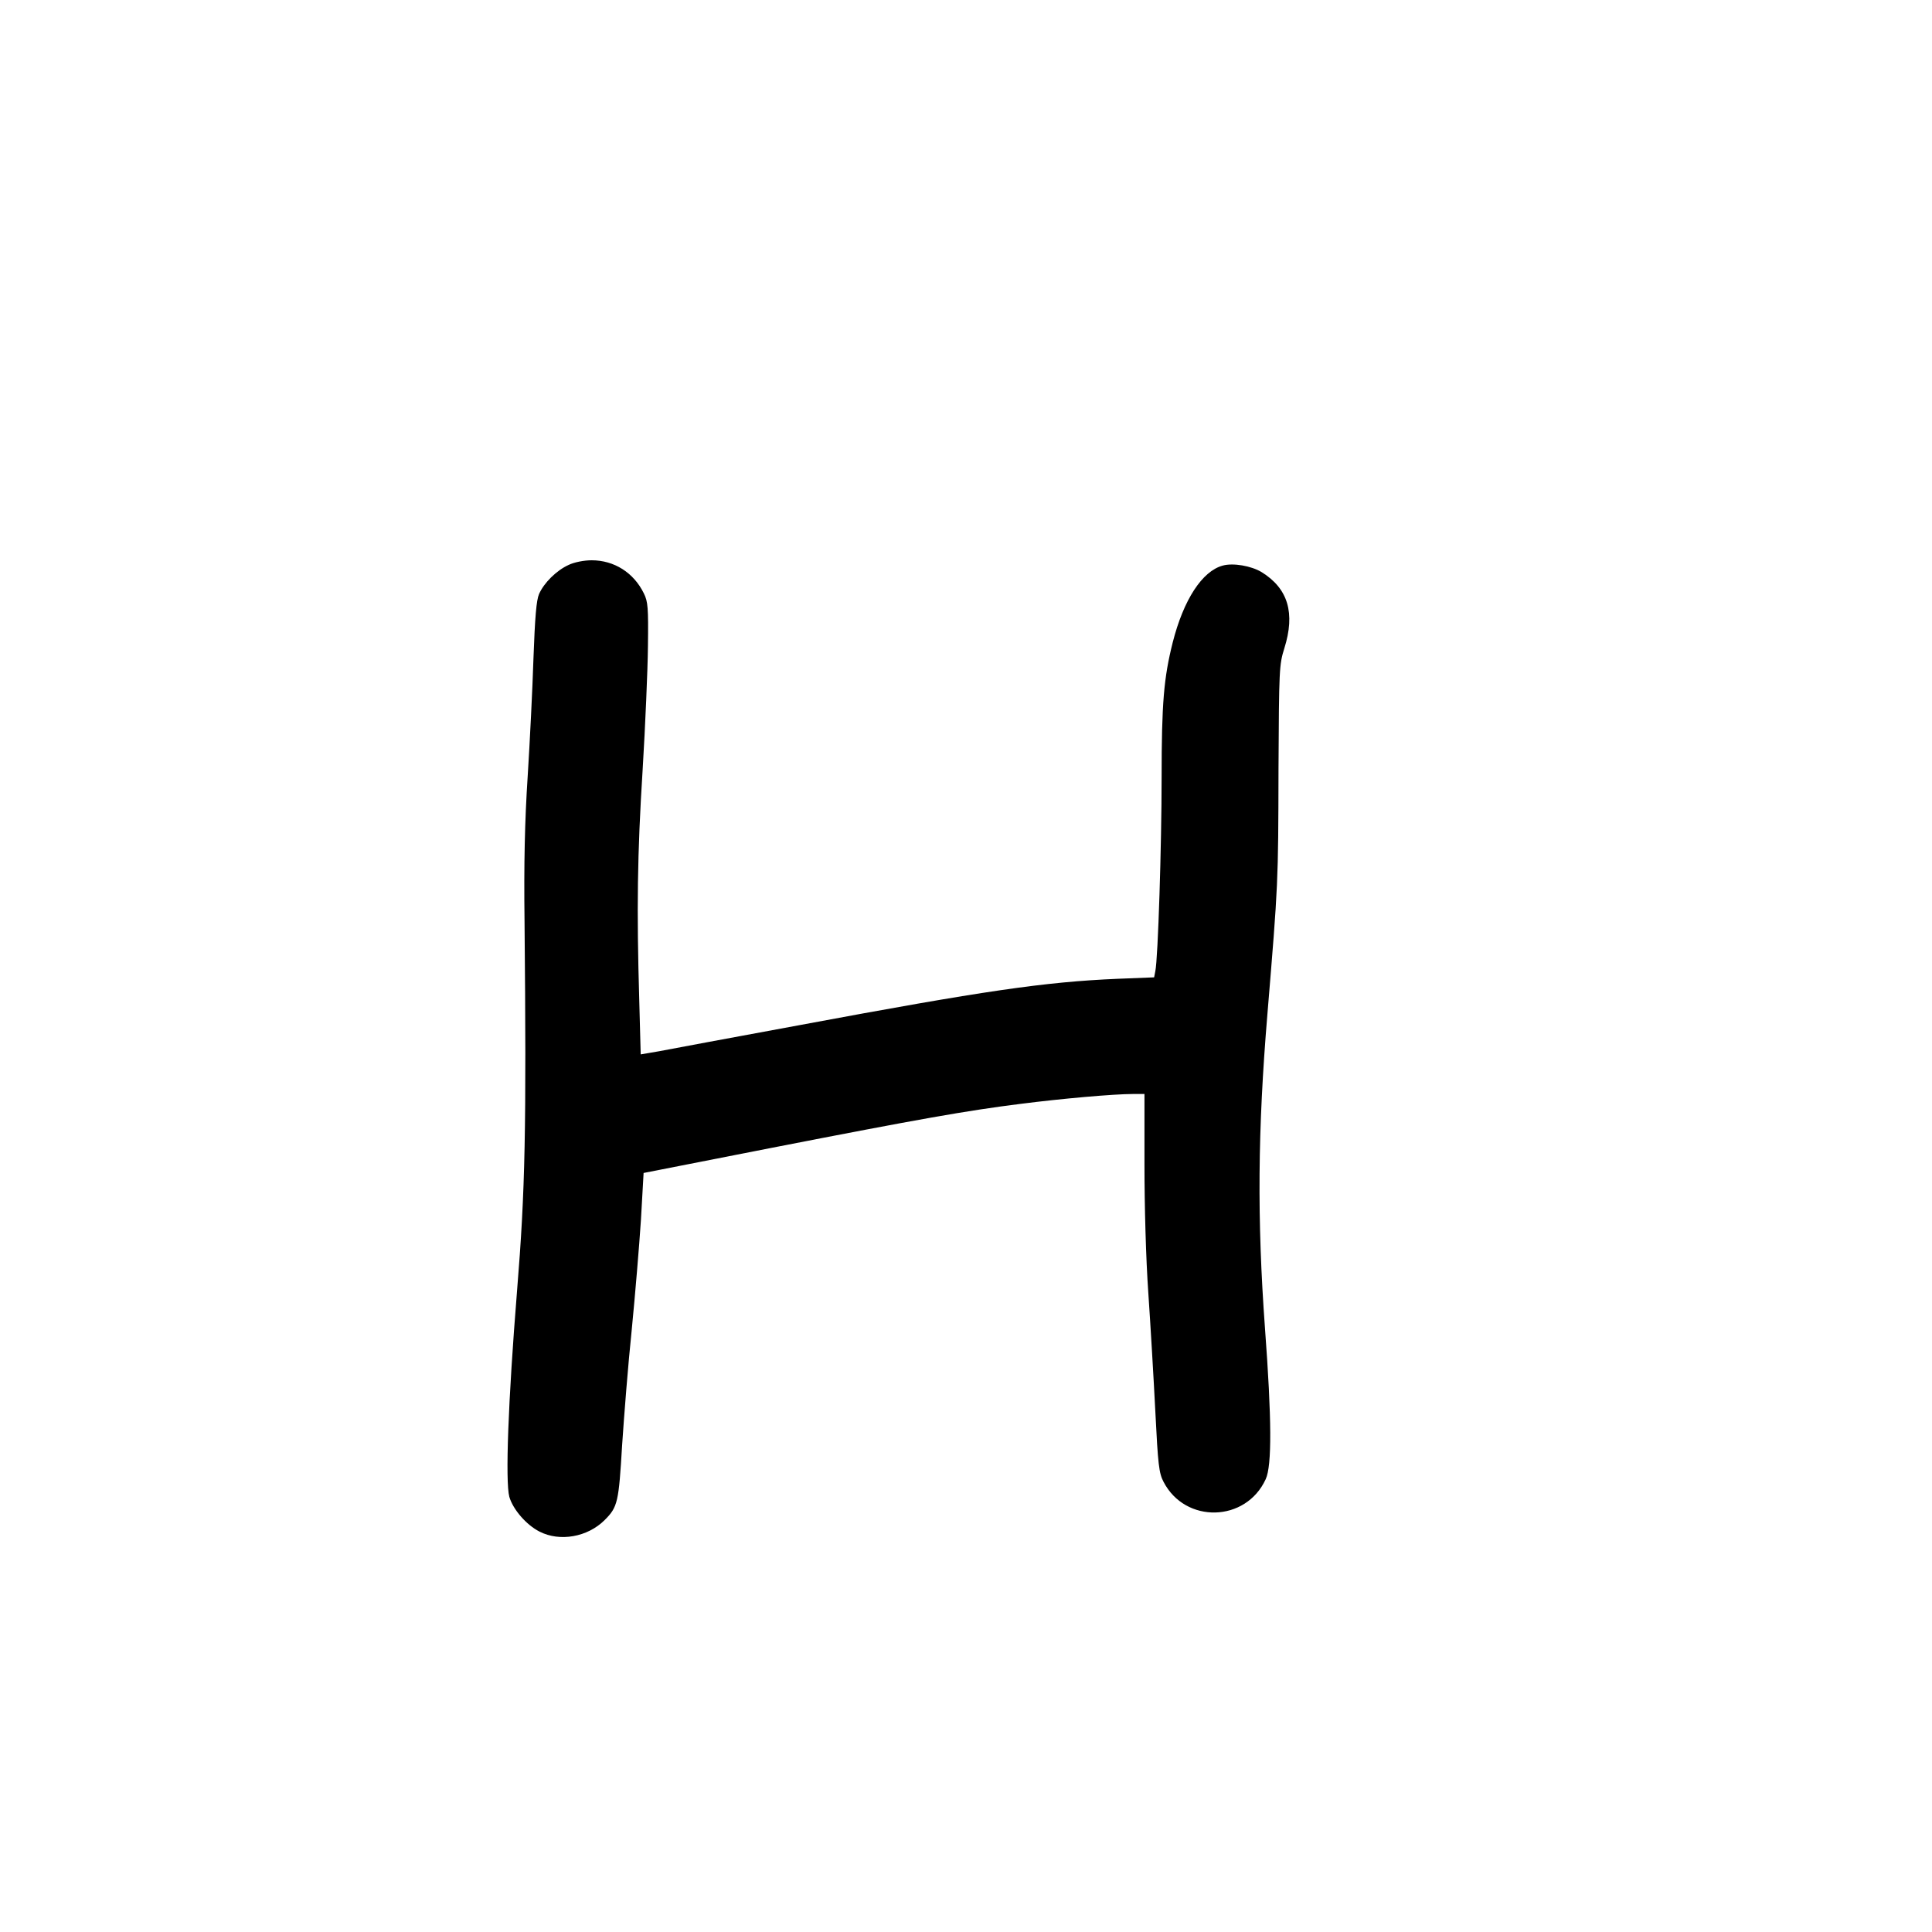
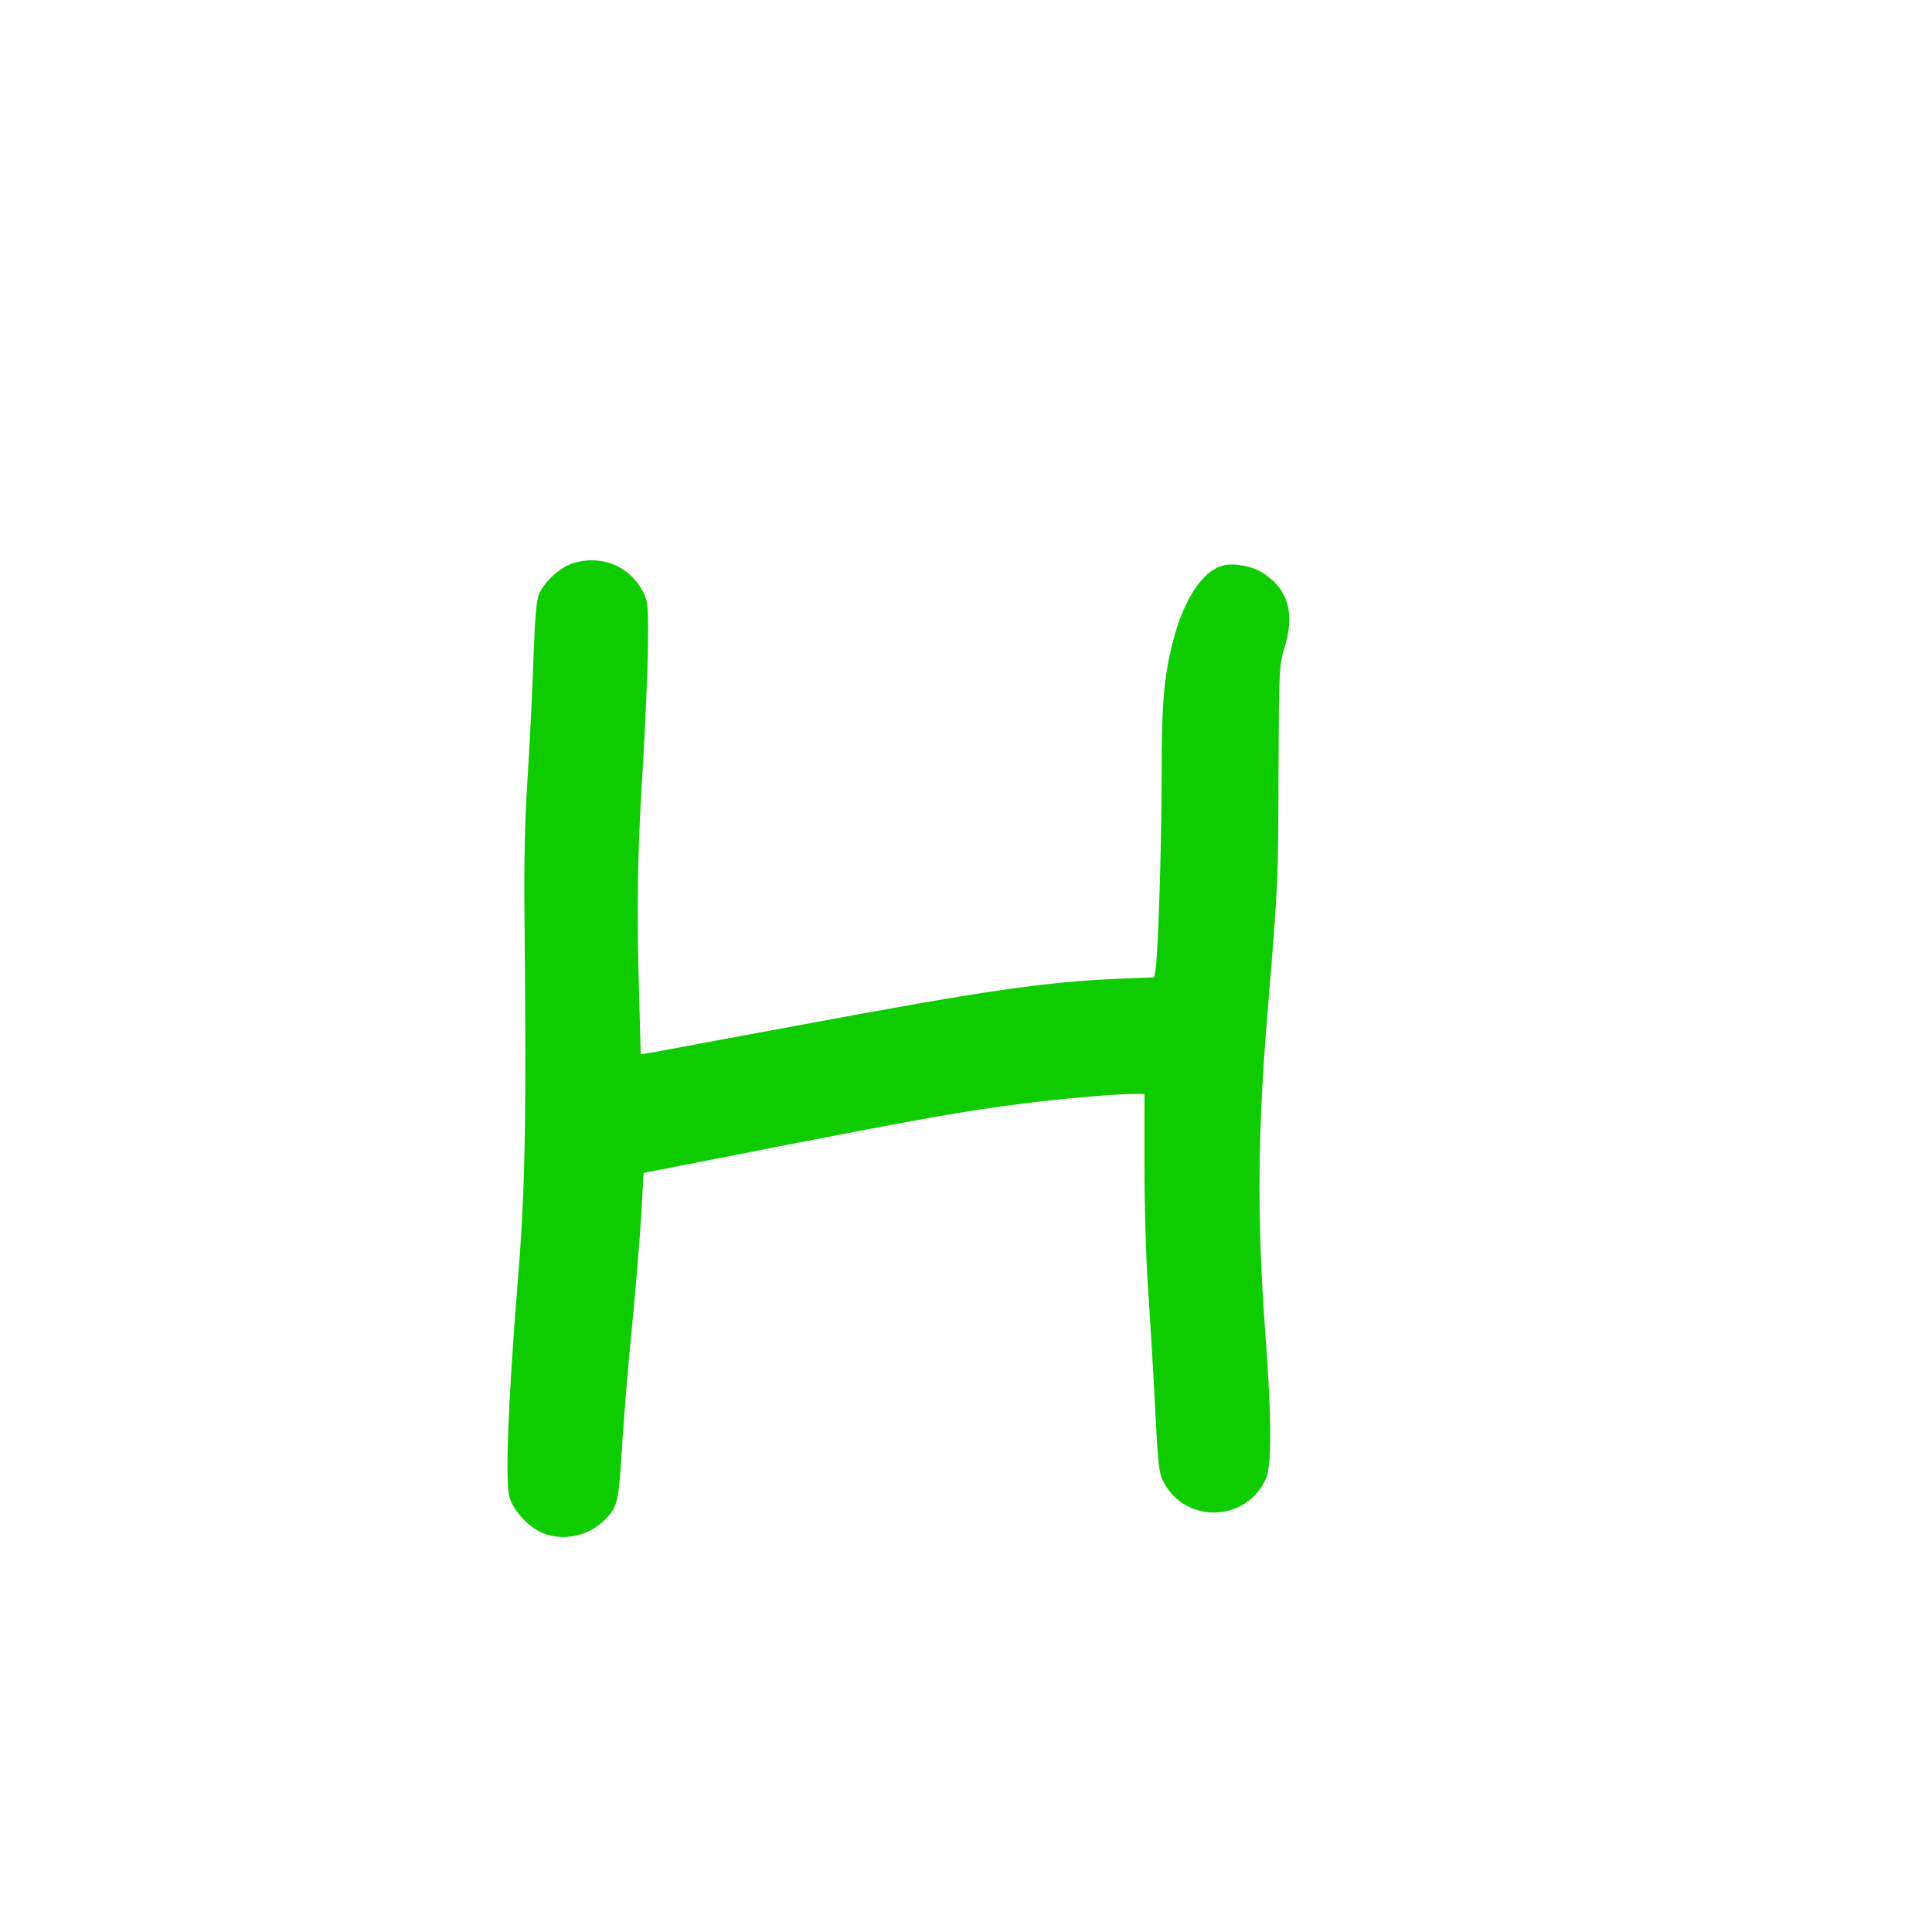
<svg xmlns="http://www.w3.org/2000/svg" version="1.0" width="800pt" height="800pt" viewBox="0 0 800 800" preserveAspectRatio="xMidYMid meet">
-   <g transform="translate(0,800) scale(0.1,-0.1)" fill="#000000" stroke="none">
+   <g transform="translate(0,800) scale(0.1,-0.1)" fill="#0ecc00" stroke="none">
    <path d="M2355 5661 c-51 -23 -103 -75 -123 -121 -11 -25 -17 -98 -23 -265 -4 -126 -15 -347 -24 -490 -12 -183 -16 -361 -13 -600 8 -864 3 -1113 -31 -1530 -37 -458 -49 -789 -32 -853 15 -52 70 -116 125 -144 84 -43 199 -23 270 48 54 54 58 74 72 309 8 121 25 337 40 480 14 143 31 347 38 454 l11 194 530 104 c610 119 807 154 1030 182 171 22 388 41 466 41 l48 0 0 -292 c0 -173 6 -391 16 -533 9 -132 22 -352 29 -490 11 -221 15 -255 34 -291 90 -174 341 -168 423 11 26 56 25 249 -3 625 -33 452 -30 820 10 1300 45 543 45 545 46 1015 2 414 3 433 24 500 46 146 16 248 -94 316 -43 26 -118 39 -161 27 -85 -23 -162 -141 -207 -318 -37 -147 -46 -252 -46 -560 0 -280 -15 -750 -26 -801 l-5 -26 -152 -6 c-302 -13 -550 -49 -1317 -192 -278 -51 -539 -100 -581 -108 l-76 -13 -6 225 c-11 374 -8 605 14 953 11 183 21 414 22 513 2 159 0 184 -17 218 -42 86 -123 137 -216 137 -32 0 -72 -8 -95 -19z" />
  </g>
</svg>
